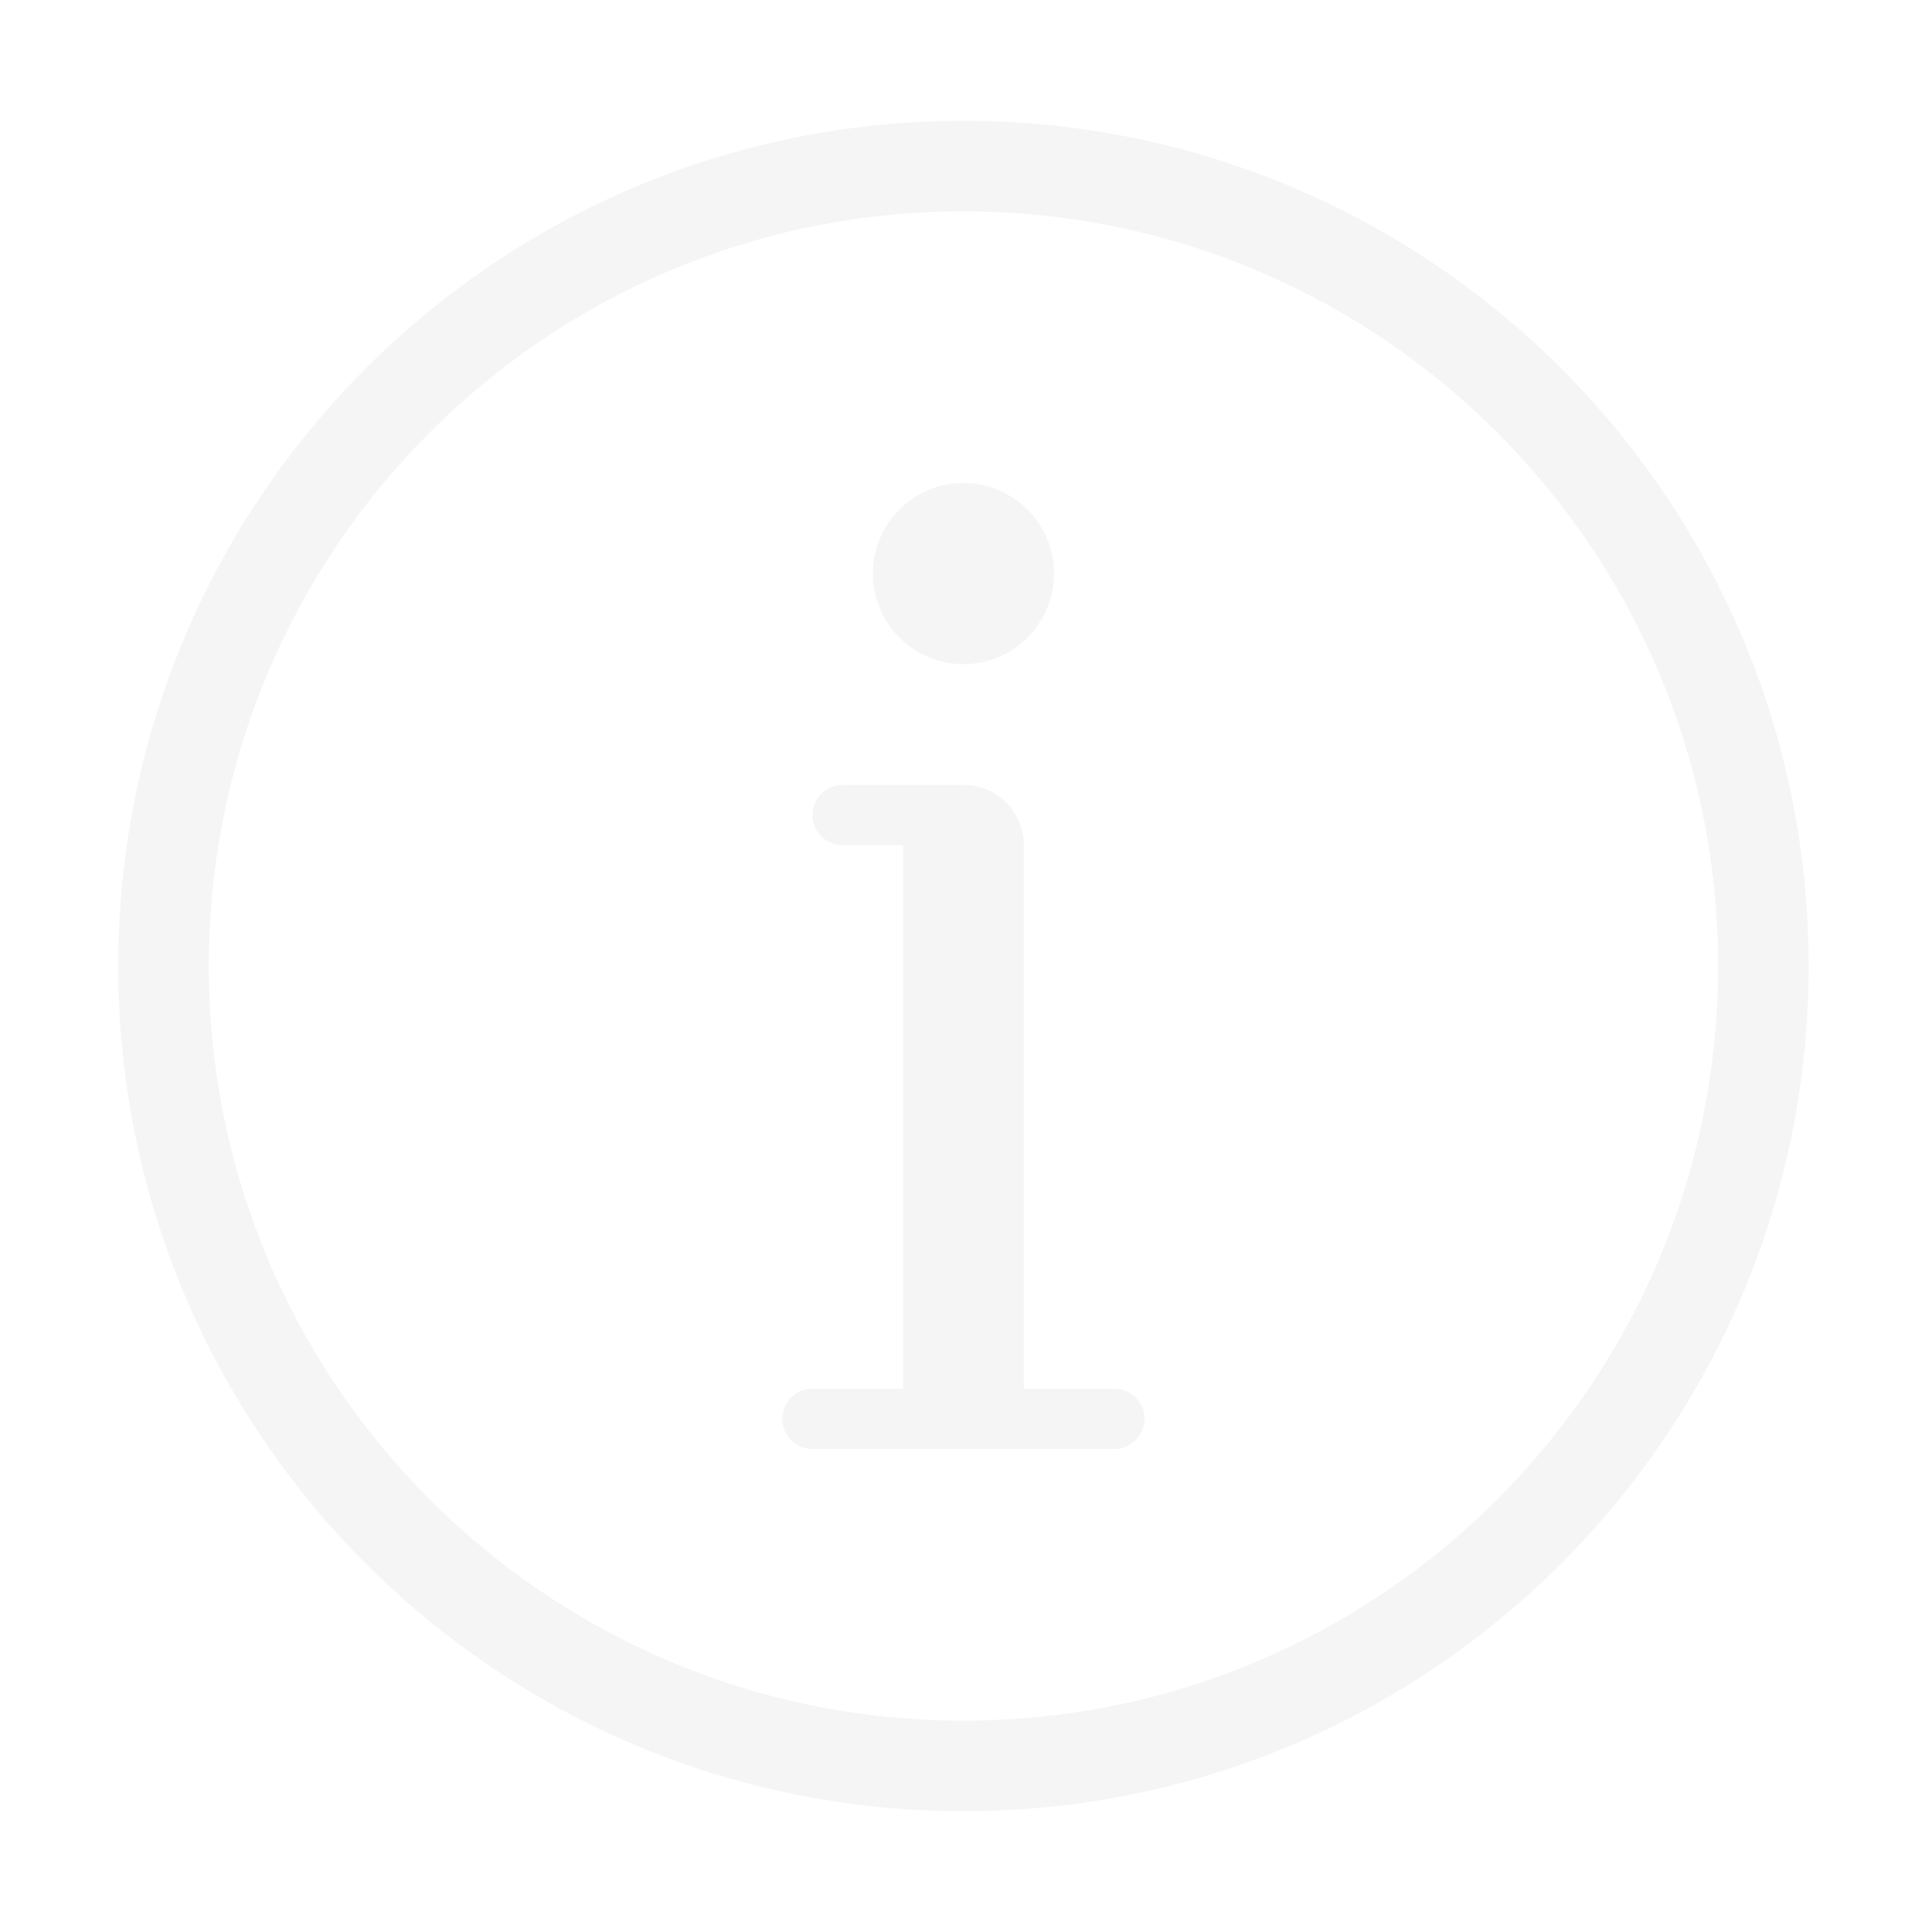
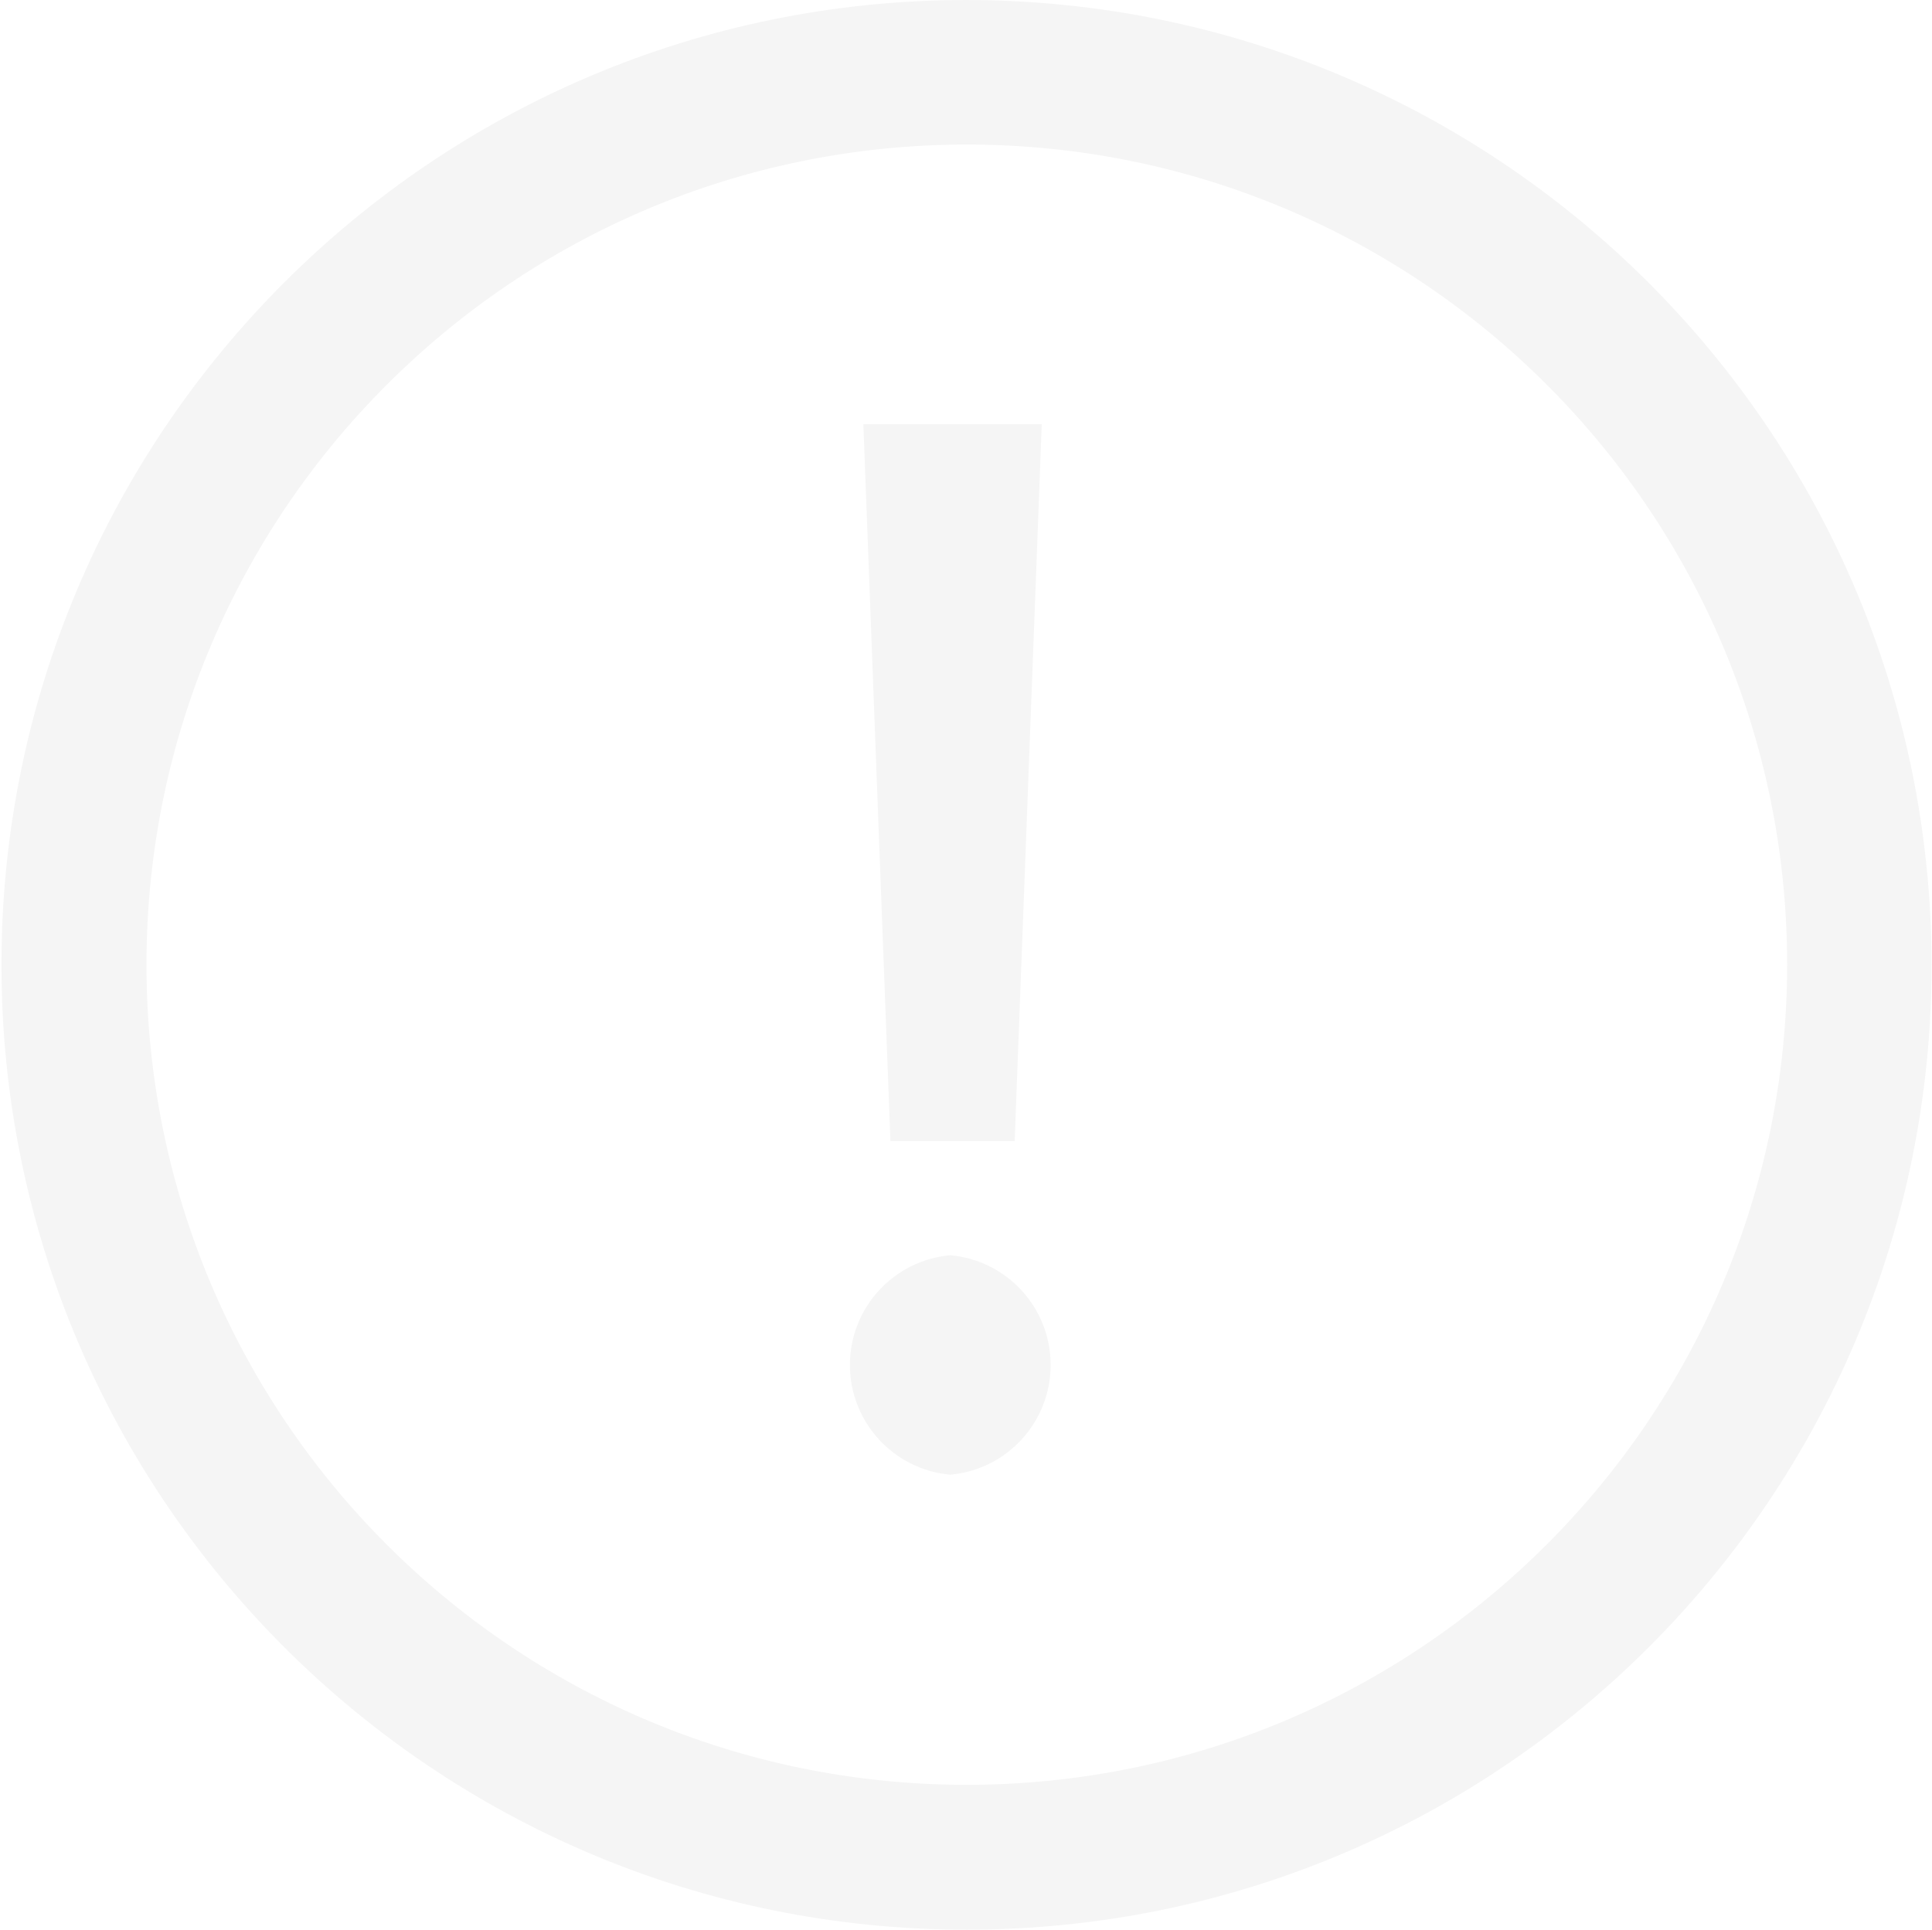
- <svg xmlns="http://www.w3.org/2000/svg" t="1562224299672" class="icon" viewBox="0 0 1024 1024" style="color:#fff" version="1.1" p-id="3105" width="32" height="32">
+ <svg xmlns="http://www.w3.org/2000/svg" t="1562722638400" class="icon" viewBox="0 0 1025 1024" version="1.1" p-id="5079" width="32.031" height="32">
  <defs>
    <style type="text/css" />
  </defs>
-   <path d="M510.651 352.007c-26.509 0-47.998-21.489-47.998-47.998s21.489-47.998 47.998-47.998 47.997 21.489 47.997 47.998-21.489 47.998-47.997 47.998z m-31.999 63.998h31.999c17.672 0 31.999 14.326 31.999 31.999v287.986h47.998c8.836 0 15.999 7.163 15.999 15.999s-7.163 15.999-15.999 15.999H430.655c-8.836 0-15.999-7.163-15.999-15.999s7.163-15.999 15.999-15.999h47.998V448.002h-31.999c-8.836 0-15.999-7.163-15.999-15.999s7.163-15.999 15.999-15.999h31.998z m31.999 495.976c220.909 0 399.981-179.071 399.981-399.981S731.561 112.019 510.651 112.019 110.671 291.091 110.671 512s179.071 399.981 399.981 399.981zM62.672 512c0-247.407 200.572-447.979 447.979-447.979s447.979 200.572 447.979 447.979-200.573 447.978-447.979 447.978S62.672 759.406 62.672 512z" p-id="3106" fill="#f5f5f5" />
+   <path d="M512.388 0a512 512 0 1 0 512.388 512A512.388 512.388 0 0 0 512.388 0z m0 947.142a435.219 435.219 0 1 1 435.763-435.219A435.452 435.452 0 0 1 512.388 947.142z m25.93-341.592l14.362-380.409H458.044l14.362 380.409z m-34.159 60.555a58.459 58.459 0 0 0 0 116.452 58.459 58.459 0 0 0 0-116.452z" fill="#f5f5f5" p-id="5080" />
</svg>
